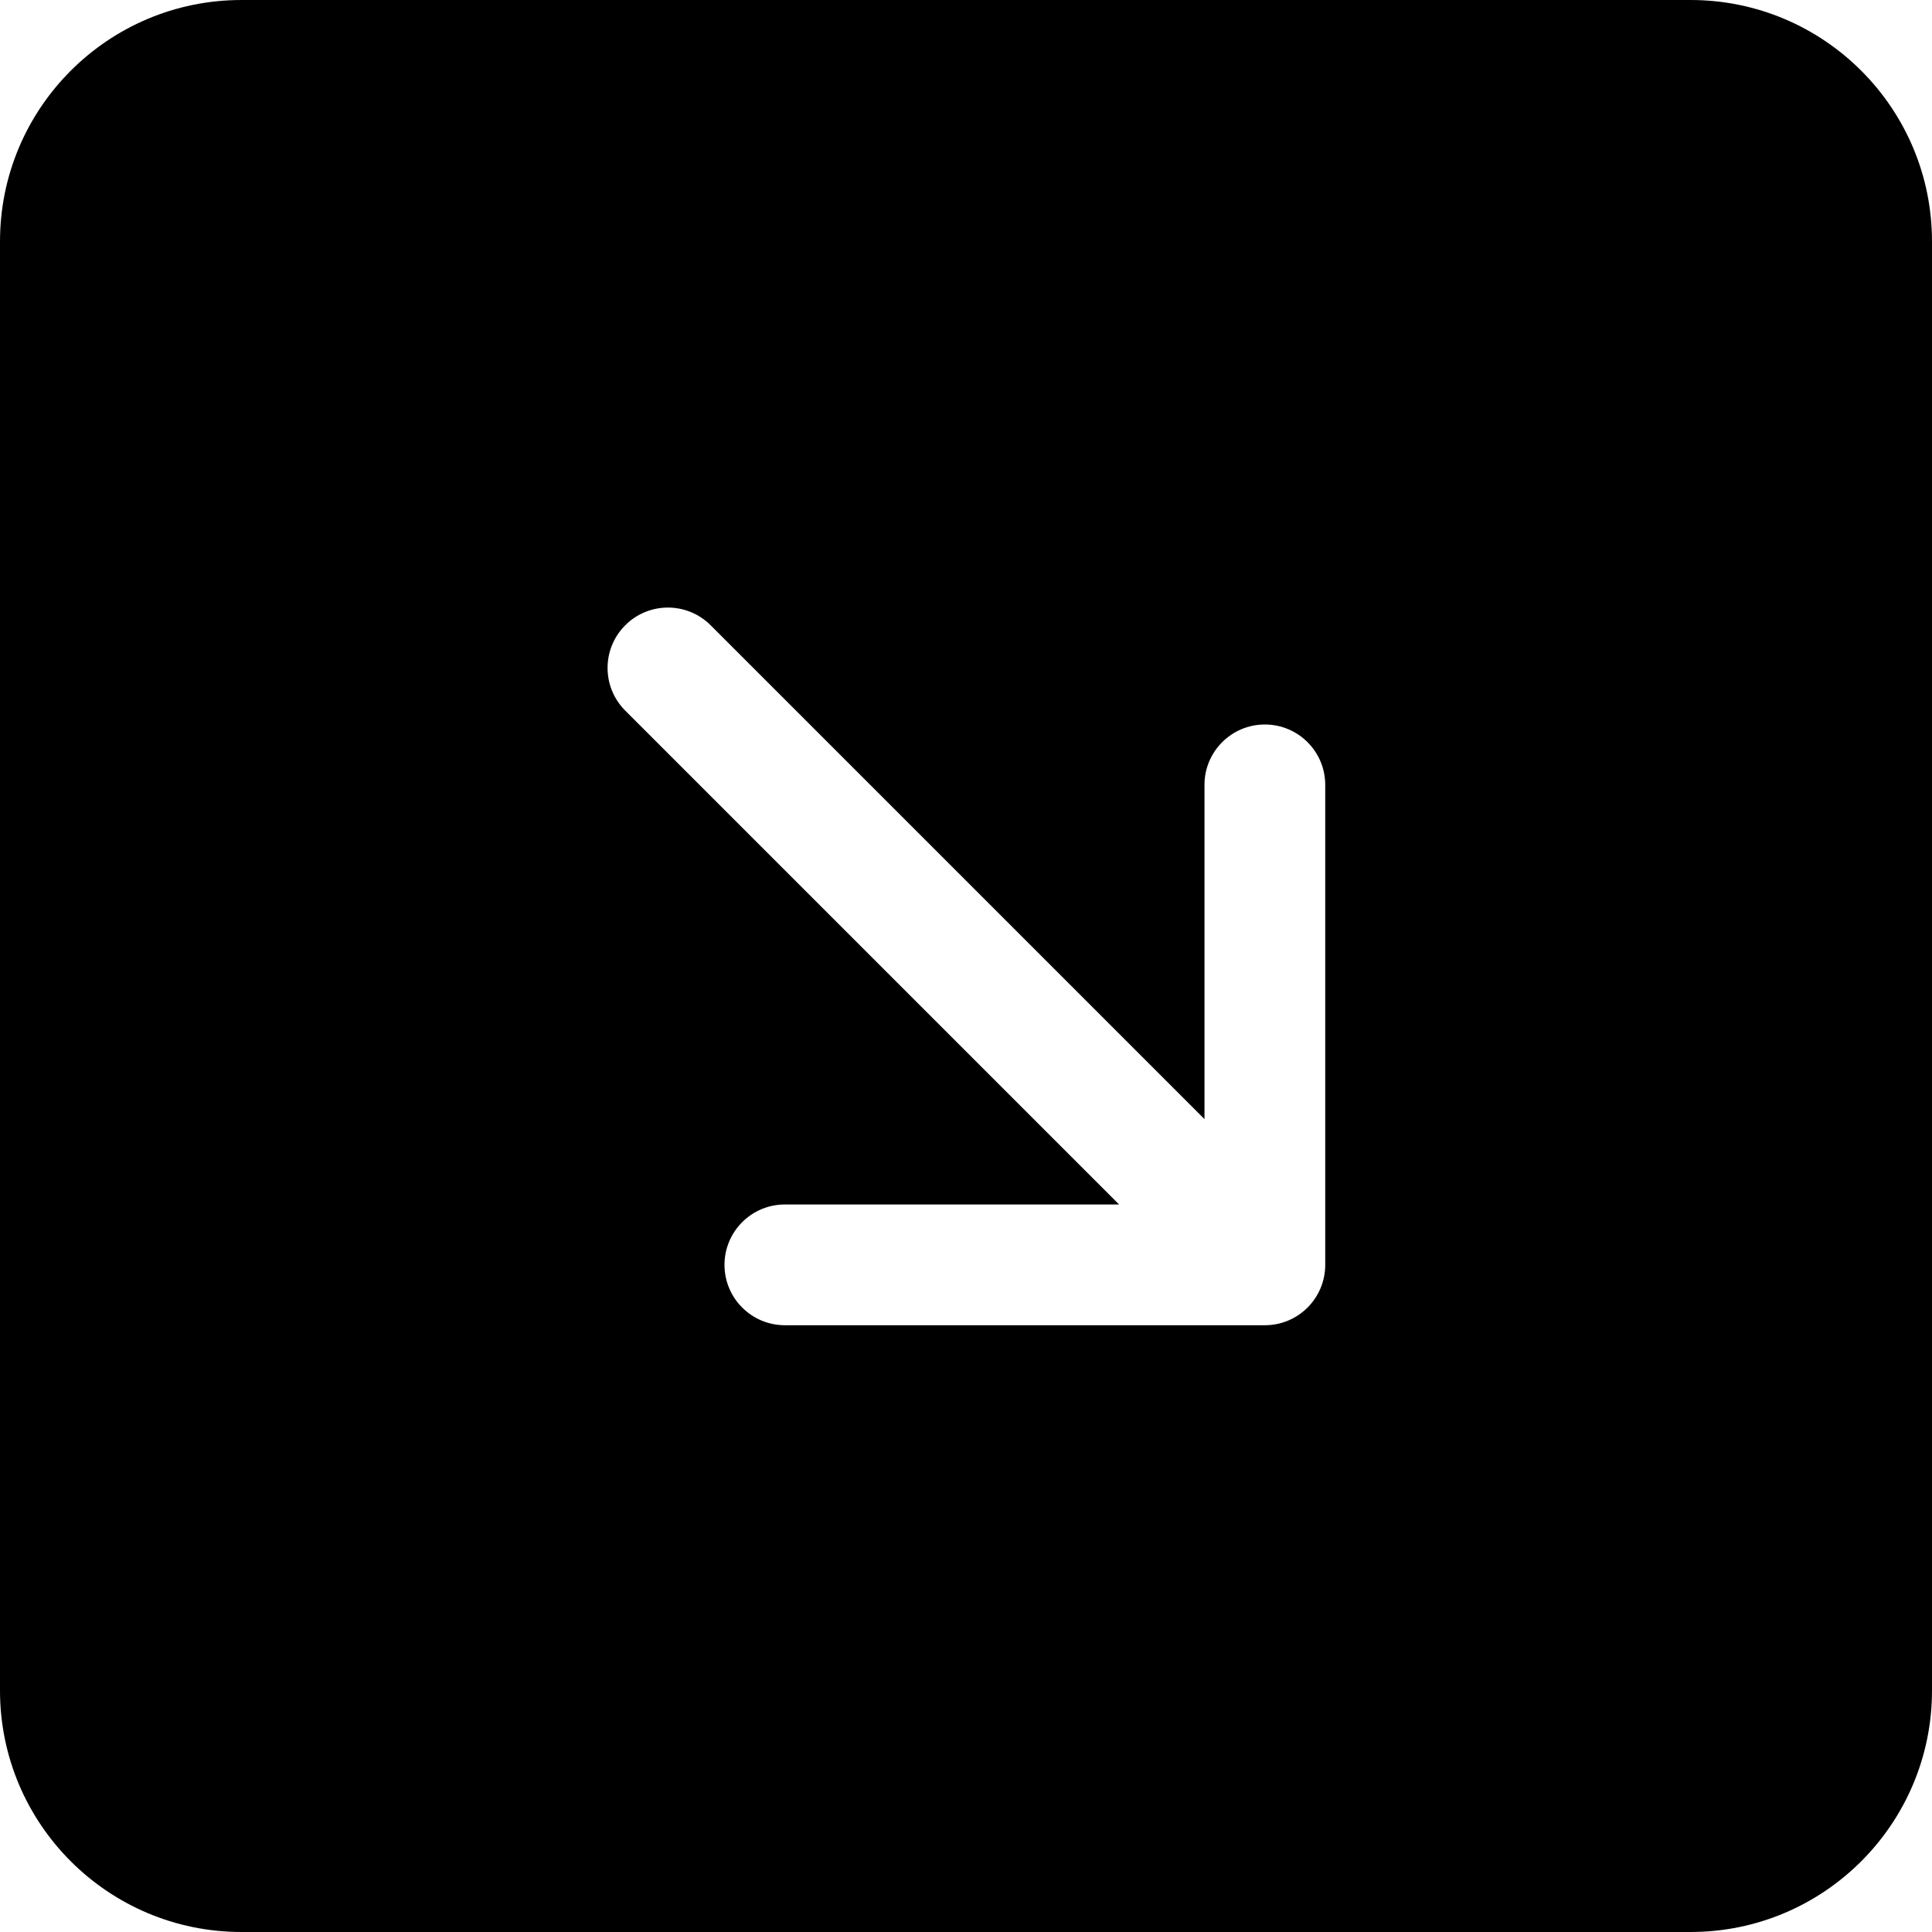
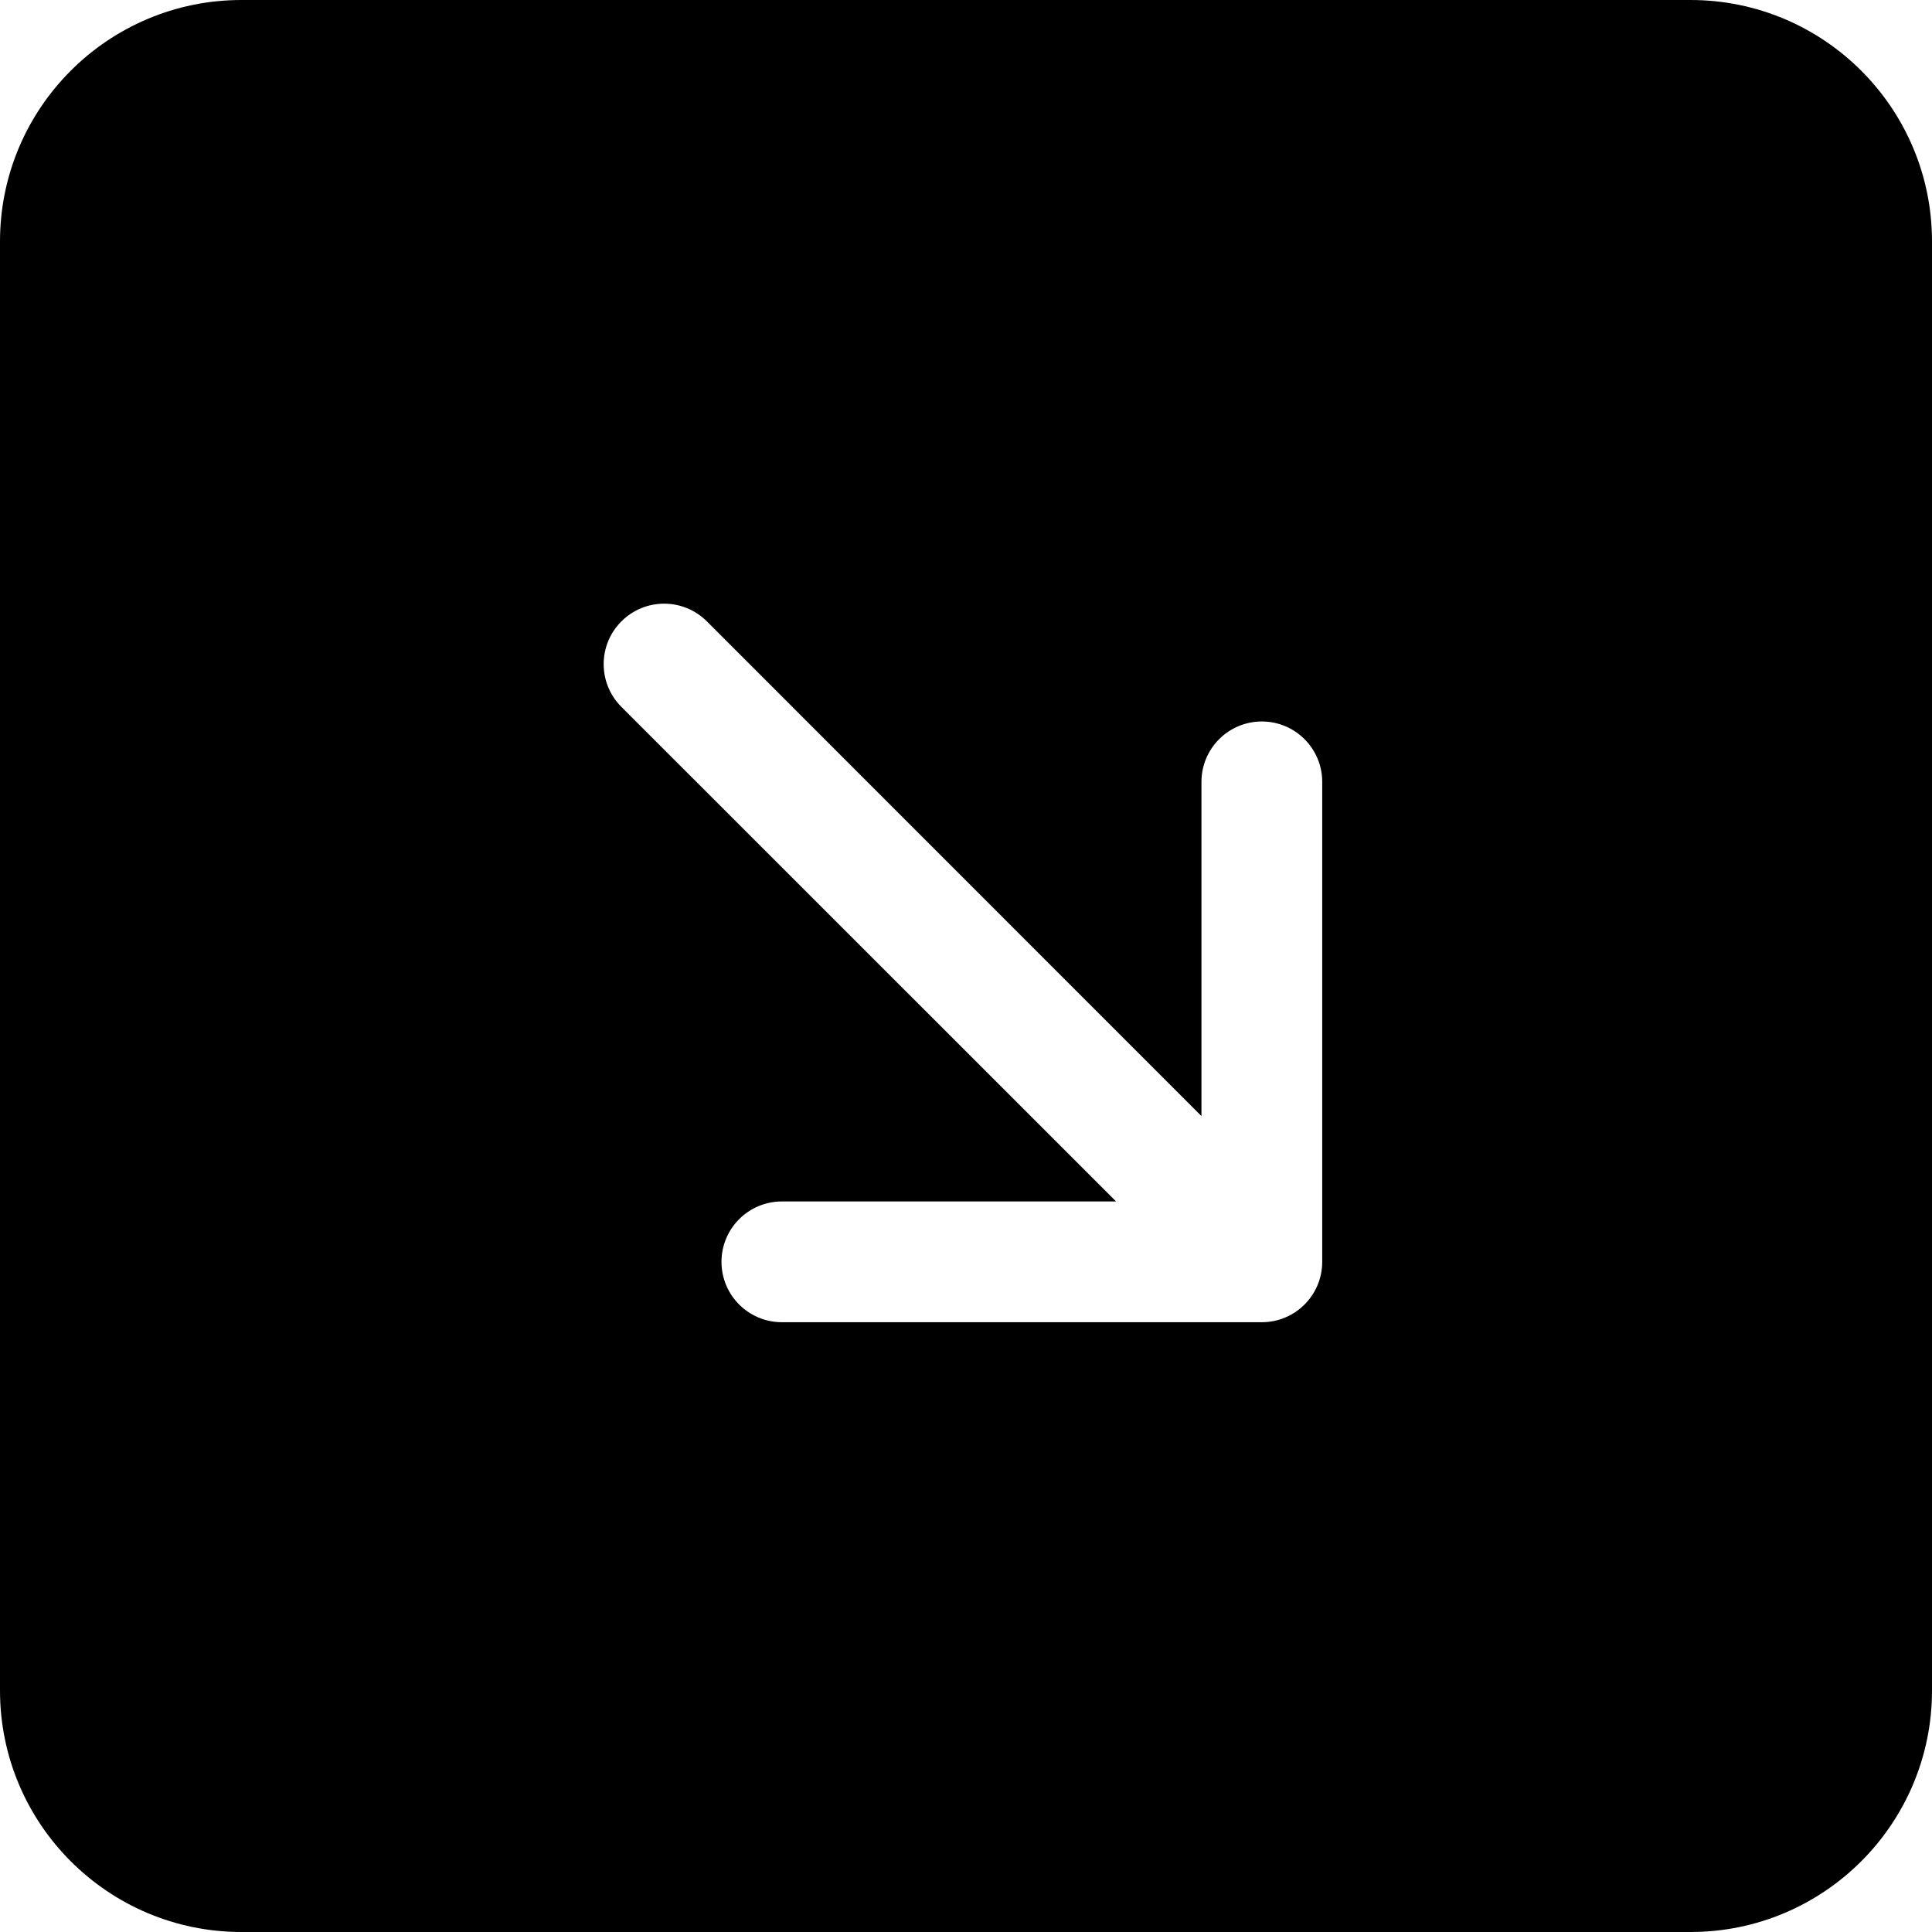
<svg xmlns="http://www.w3.org/2000/svg" width="16" height="16" fill="currentColor" class="bi bi-arrow-down-right-square-fill" viewBox="0 0 16 16">
-   <path fill-rule="evenodd" d="M2 0a2 2 0 0 0-2 2v12a2 2 0 0 0 2 2h12a2 2 0 0 0 2-2V2a2 2 0 0 0-2-2H2zm3.879 5.172a.5.5 0 0 0-.707.707l4.096 4.096H6.5a.5.5 0 1 0 0 1h3.975a.5.5 0 0 0 .5-.5V6.5a.5.5 0 0 0-1 0v2.768L5.879 5.172z" />
+   <path fill-rule="evenodd" d="M2 0a2 2 0 0 0-2 2v12a2 2 0 0 0 2 2h12a2 2 0 0 0 2-2V2a2 2 0 0 0-2-2H2zm3.854 5.146a.5.5 0 1 0-.708.708L9.243 9.95H6.475a.5.5 0 1 0 0 1h3.975a.5.5 0 0 0 .5-.5V6.475a.5.5 0 1 0-1 0v2.768L5.854 5.146z" />
</svg>
